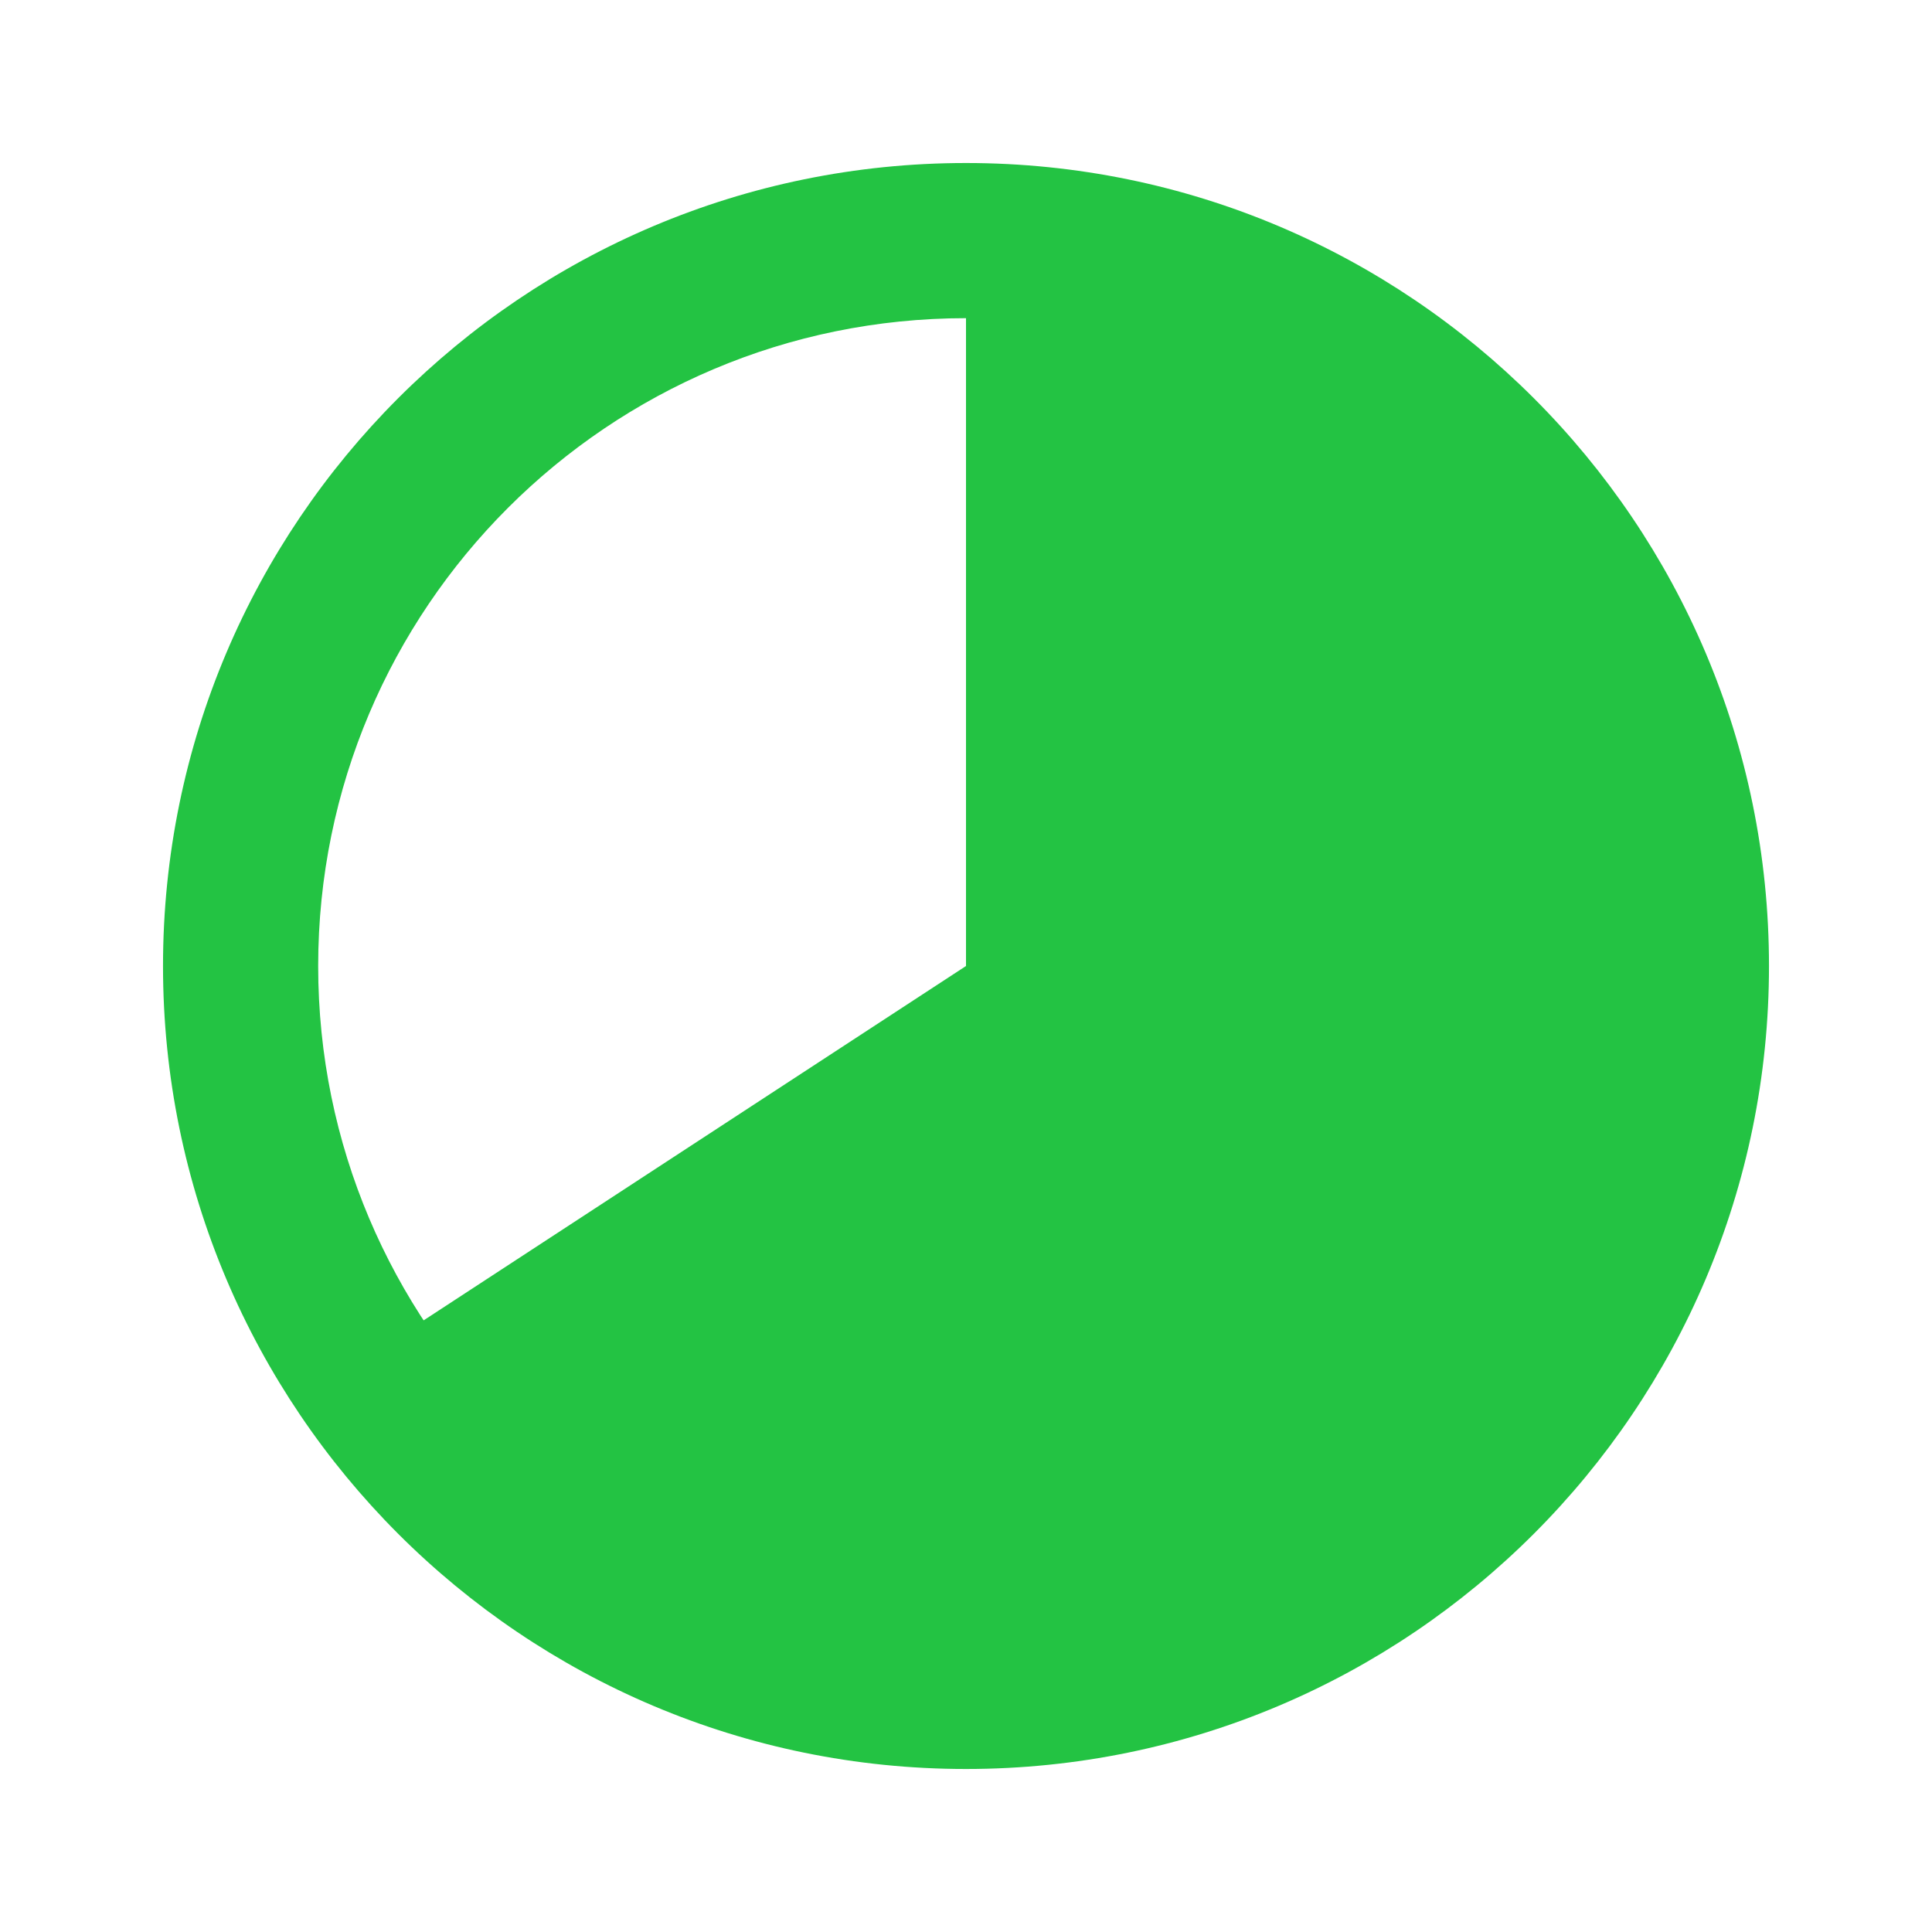
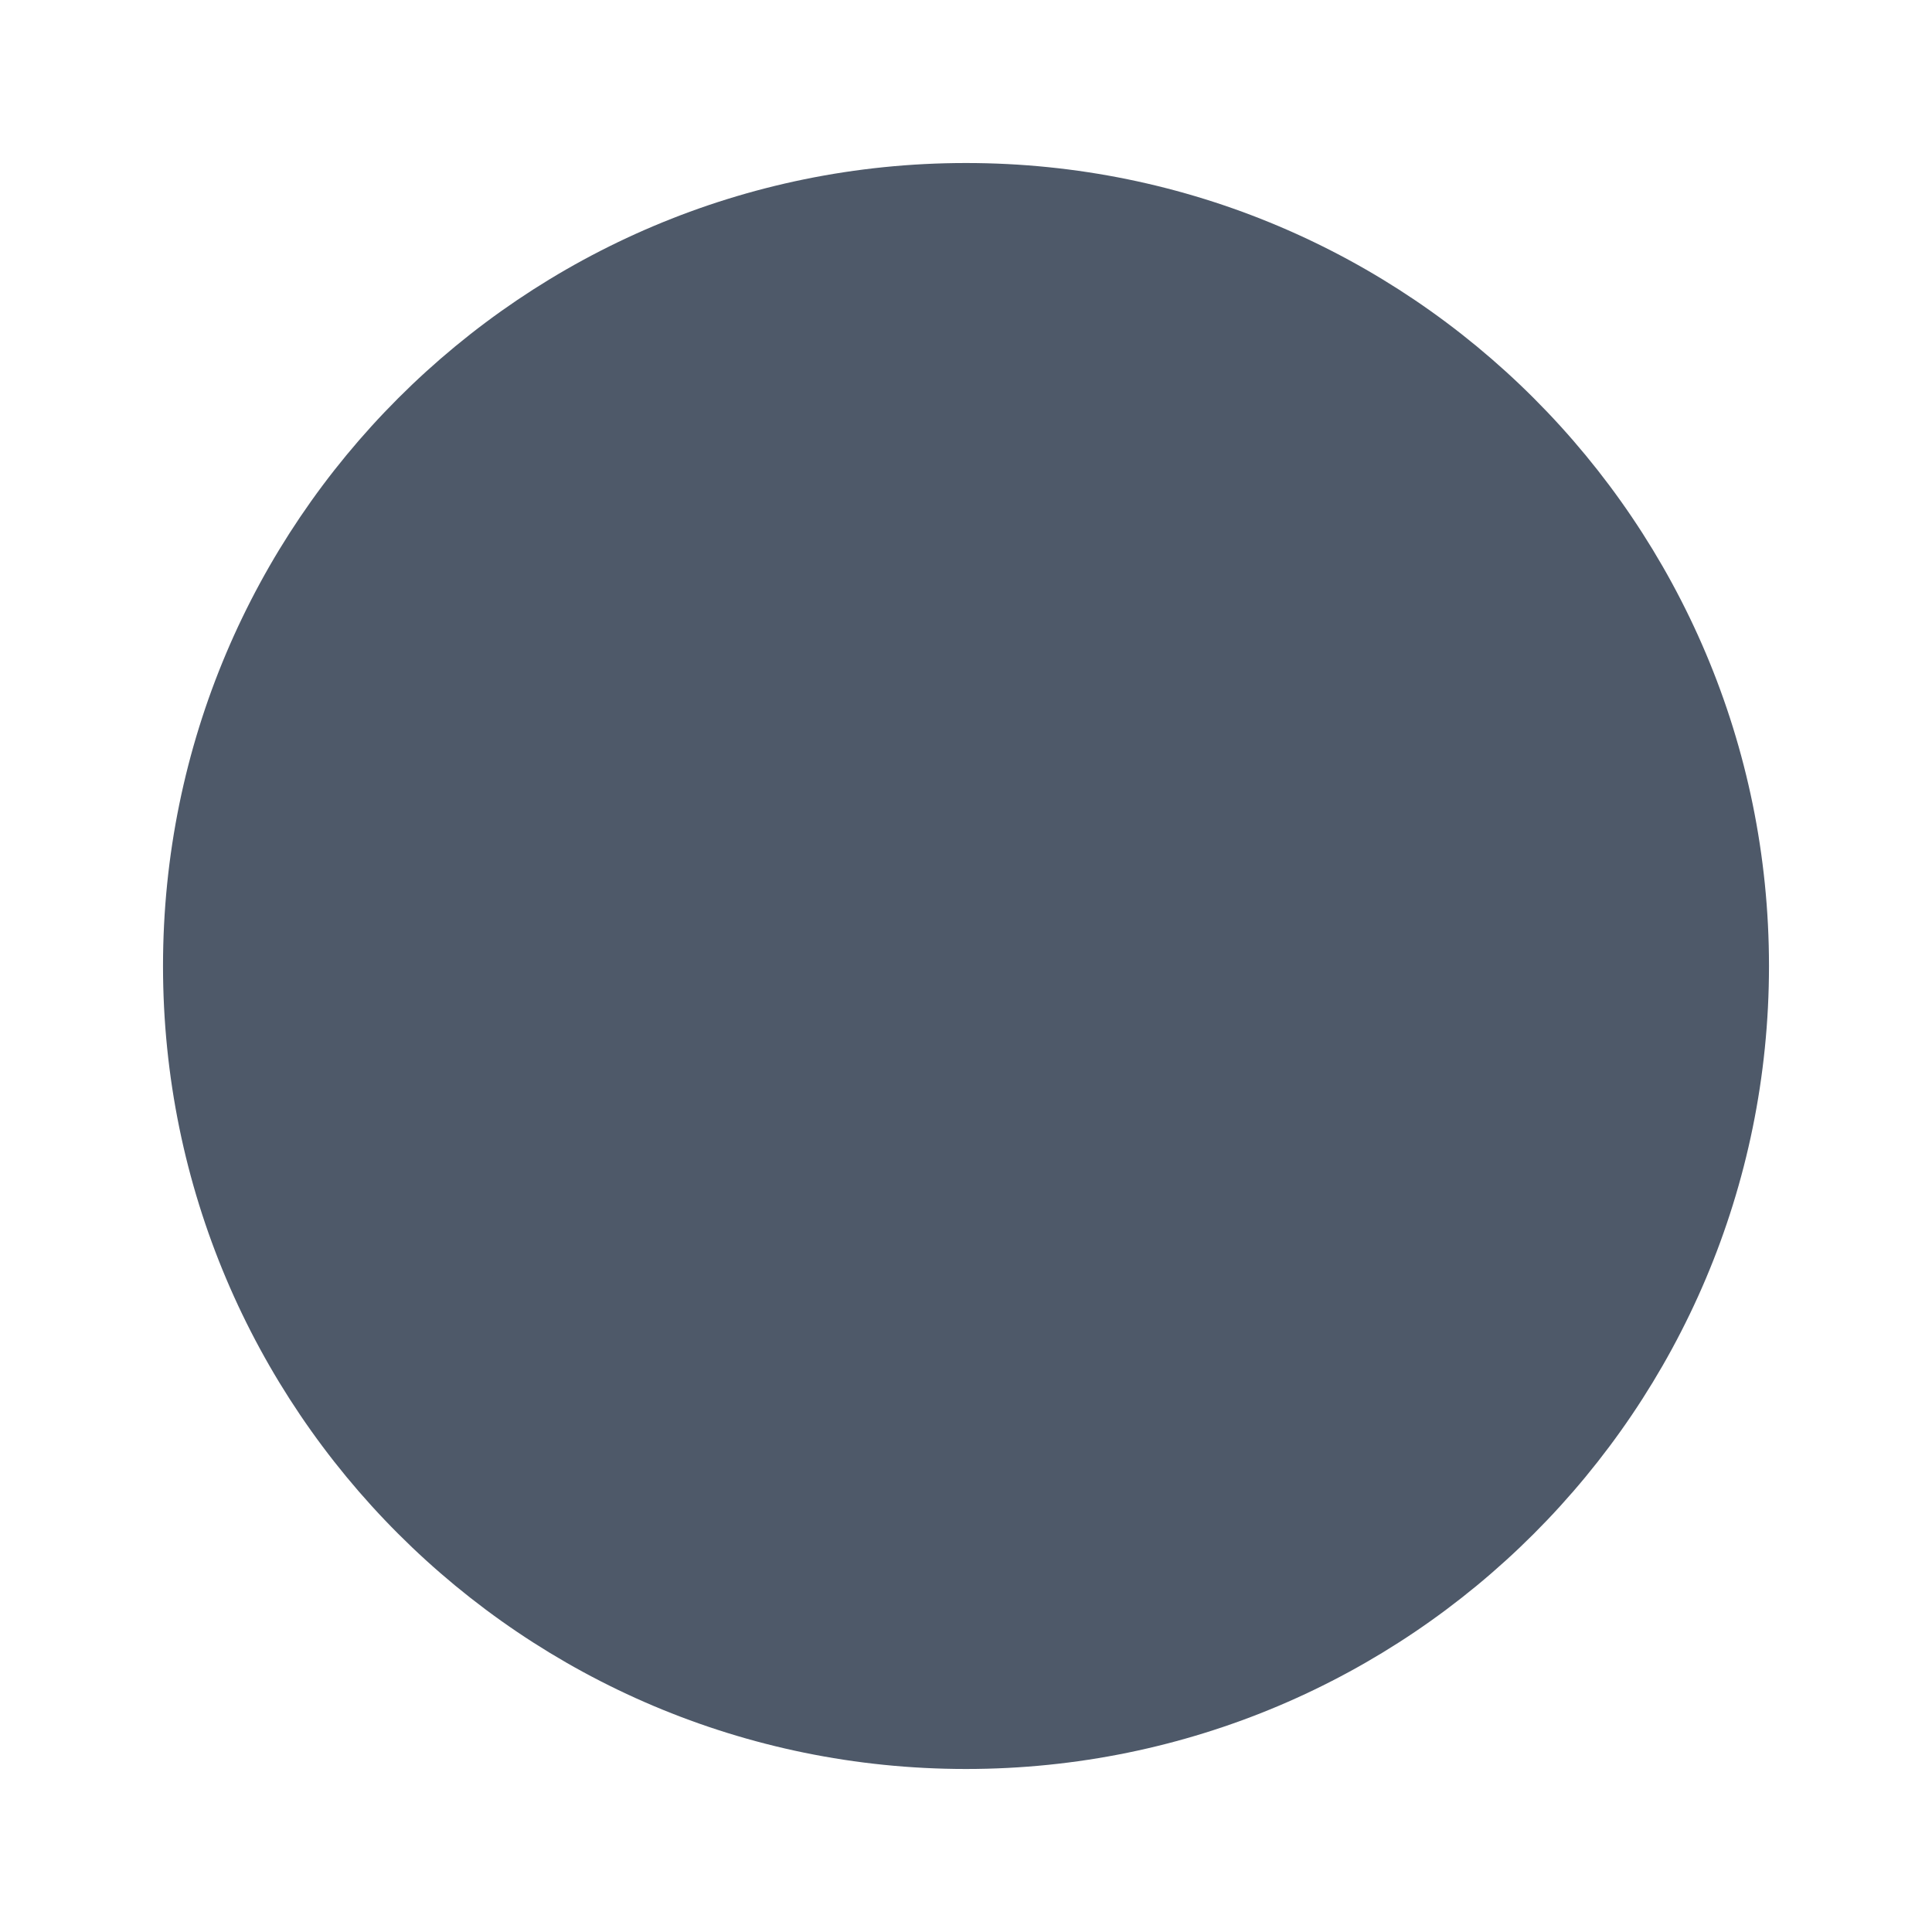
<svg xmlns="http://www.w3.org/2000/svg" fill="none" version="1.1" width="16" height="16" viewBox="0 0 16 16">
  <defs>
-     <clipPath id="master_svg0_2451_045282">
+     <clipPath id="master_svg0_2700_93293">
      <rect x="0" y="0" width="16" height="16" rx="0" />
    </clipPath>
  </defs>
-   <g clip-path="url(#master_svg0_2451_045282)">
+   <g clip-path="url(#master_svg0_2700_93293)">
    <g>
      <g>
-         <path d="M14.65,8C14.65,4.327,11.673,1.35,8,1.35C4.327,1.35,1.35,4.327,1.35,8C1.35,11.673,4.327,14.65,8,14.65C11.673,14.65,14.65,11.673,14.65,8ZM13.365,8C13.365,10.963,10.963,13.365,8,13.365C5.037,13.365,2.635,10.963,2.635,8C2.635,5.037,5.037,2.635,8,2.635C10.963,2.635,13.365,5.037,13.365,8Z" fill="#23C343" fill-opacity="1" />
+         <ellipse cx="8" cy="8" rx="6.65" ry="6.65" fill="#4E5969" fill-opacity="1" />
      </g>
      <g>
-         <path d="M8,2.373C8.991,2.373,9.918,2.618,10.78,3.108C11.642,3.597,12.326,4.268,12.834,5.12C13.341,5.971,13.605,6.893,13.626,7.884C13.646,8.875,13.42,9.806,12.949,10.678C12.477,11.55,11.82,12.248,10.979,12.773C10.139,13.298,9.223,13.581,8.232,13.622C7.242,13.663,6.306,13.457,5.425,13.003C4.543,12.549,3.831,11.908,3.289,11.078L8,8L8,2.373Z" fill="#23C343" fill-opacity="1" />
+         <path d="M8,2.373C8.991,2.373,9.918,2.618,10.78,3.108C11.642,3.597,12.326,4.268,12.834,5.12C13.341,5.971,13.605,6.893,13.626,7.884C13.646,8.875,13.42,9.806,12.949,10.678C12.477,11.55,11.82,12.248,10.979,12.773C10.139,13.298,9.223,13.581,8.232,13.622C7.242,13.663,6.306,13.457,5.425,13.003C4.543,12.549,3.831,11.908,3.289,11.078L8,8L8,2.373Z" fill="#4E5969" fill-opacity="1" />
      </g>
    </g>
  </g>
</svg>
